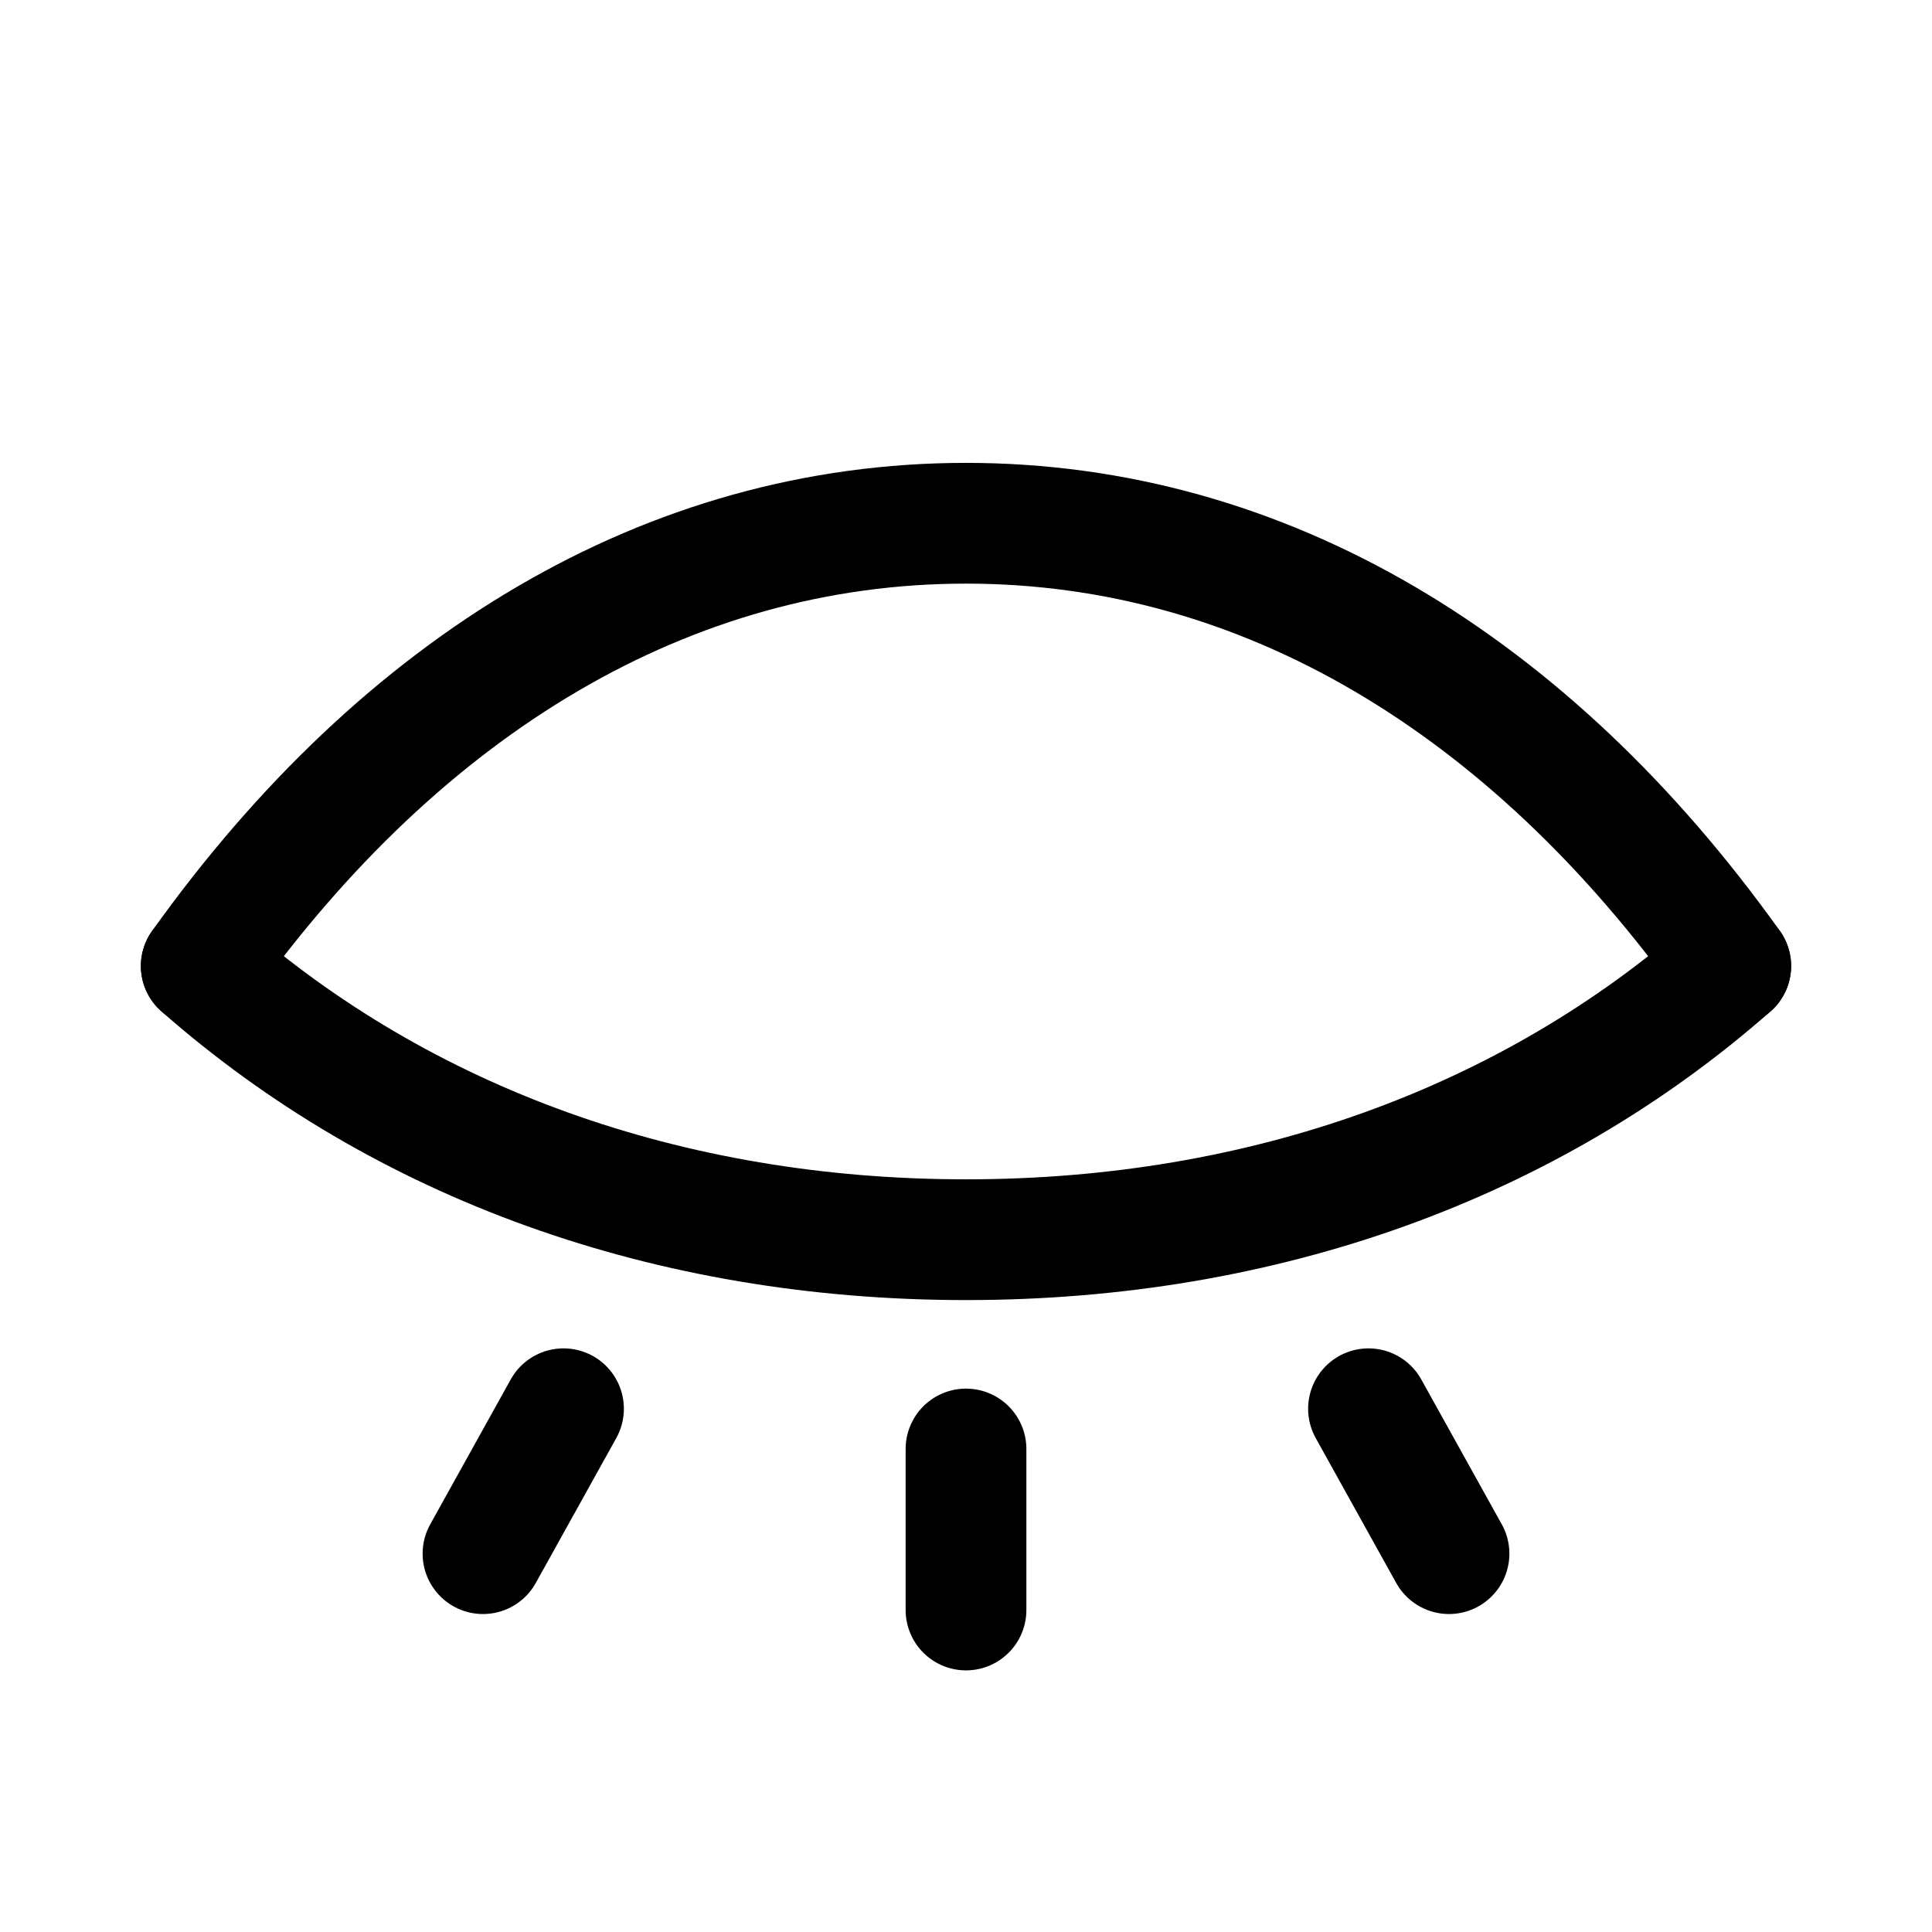
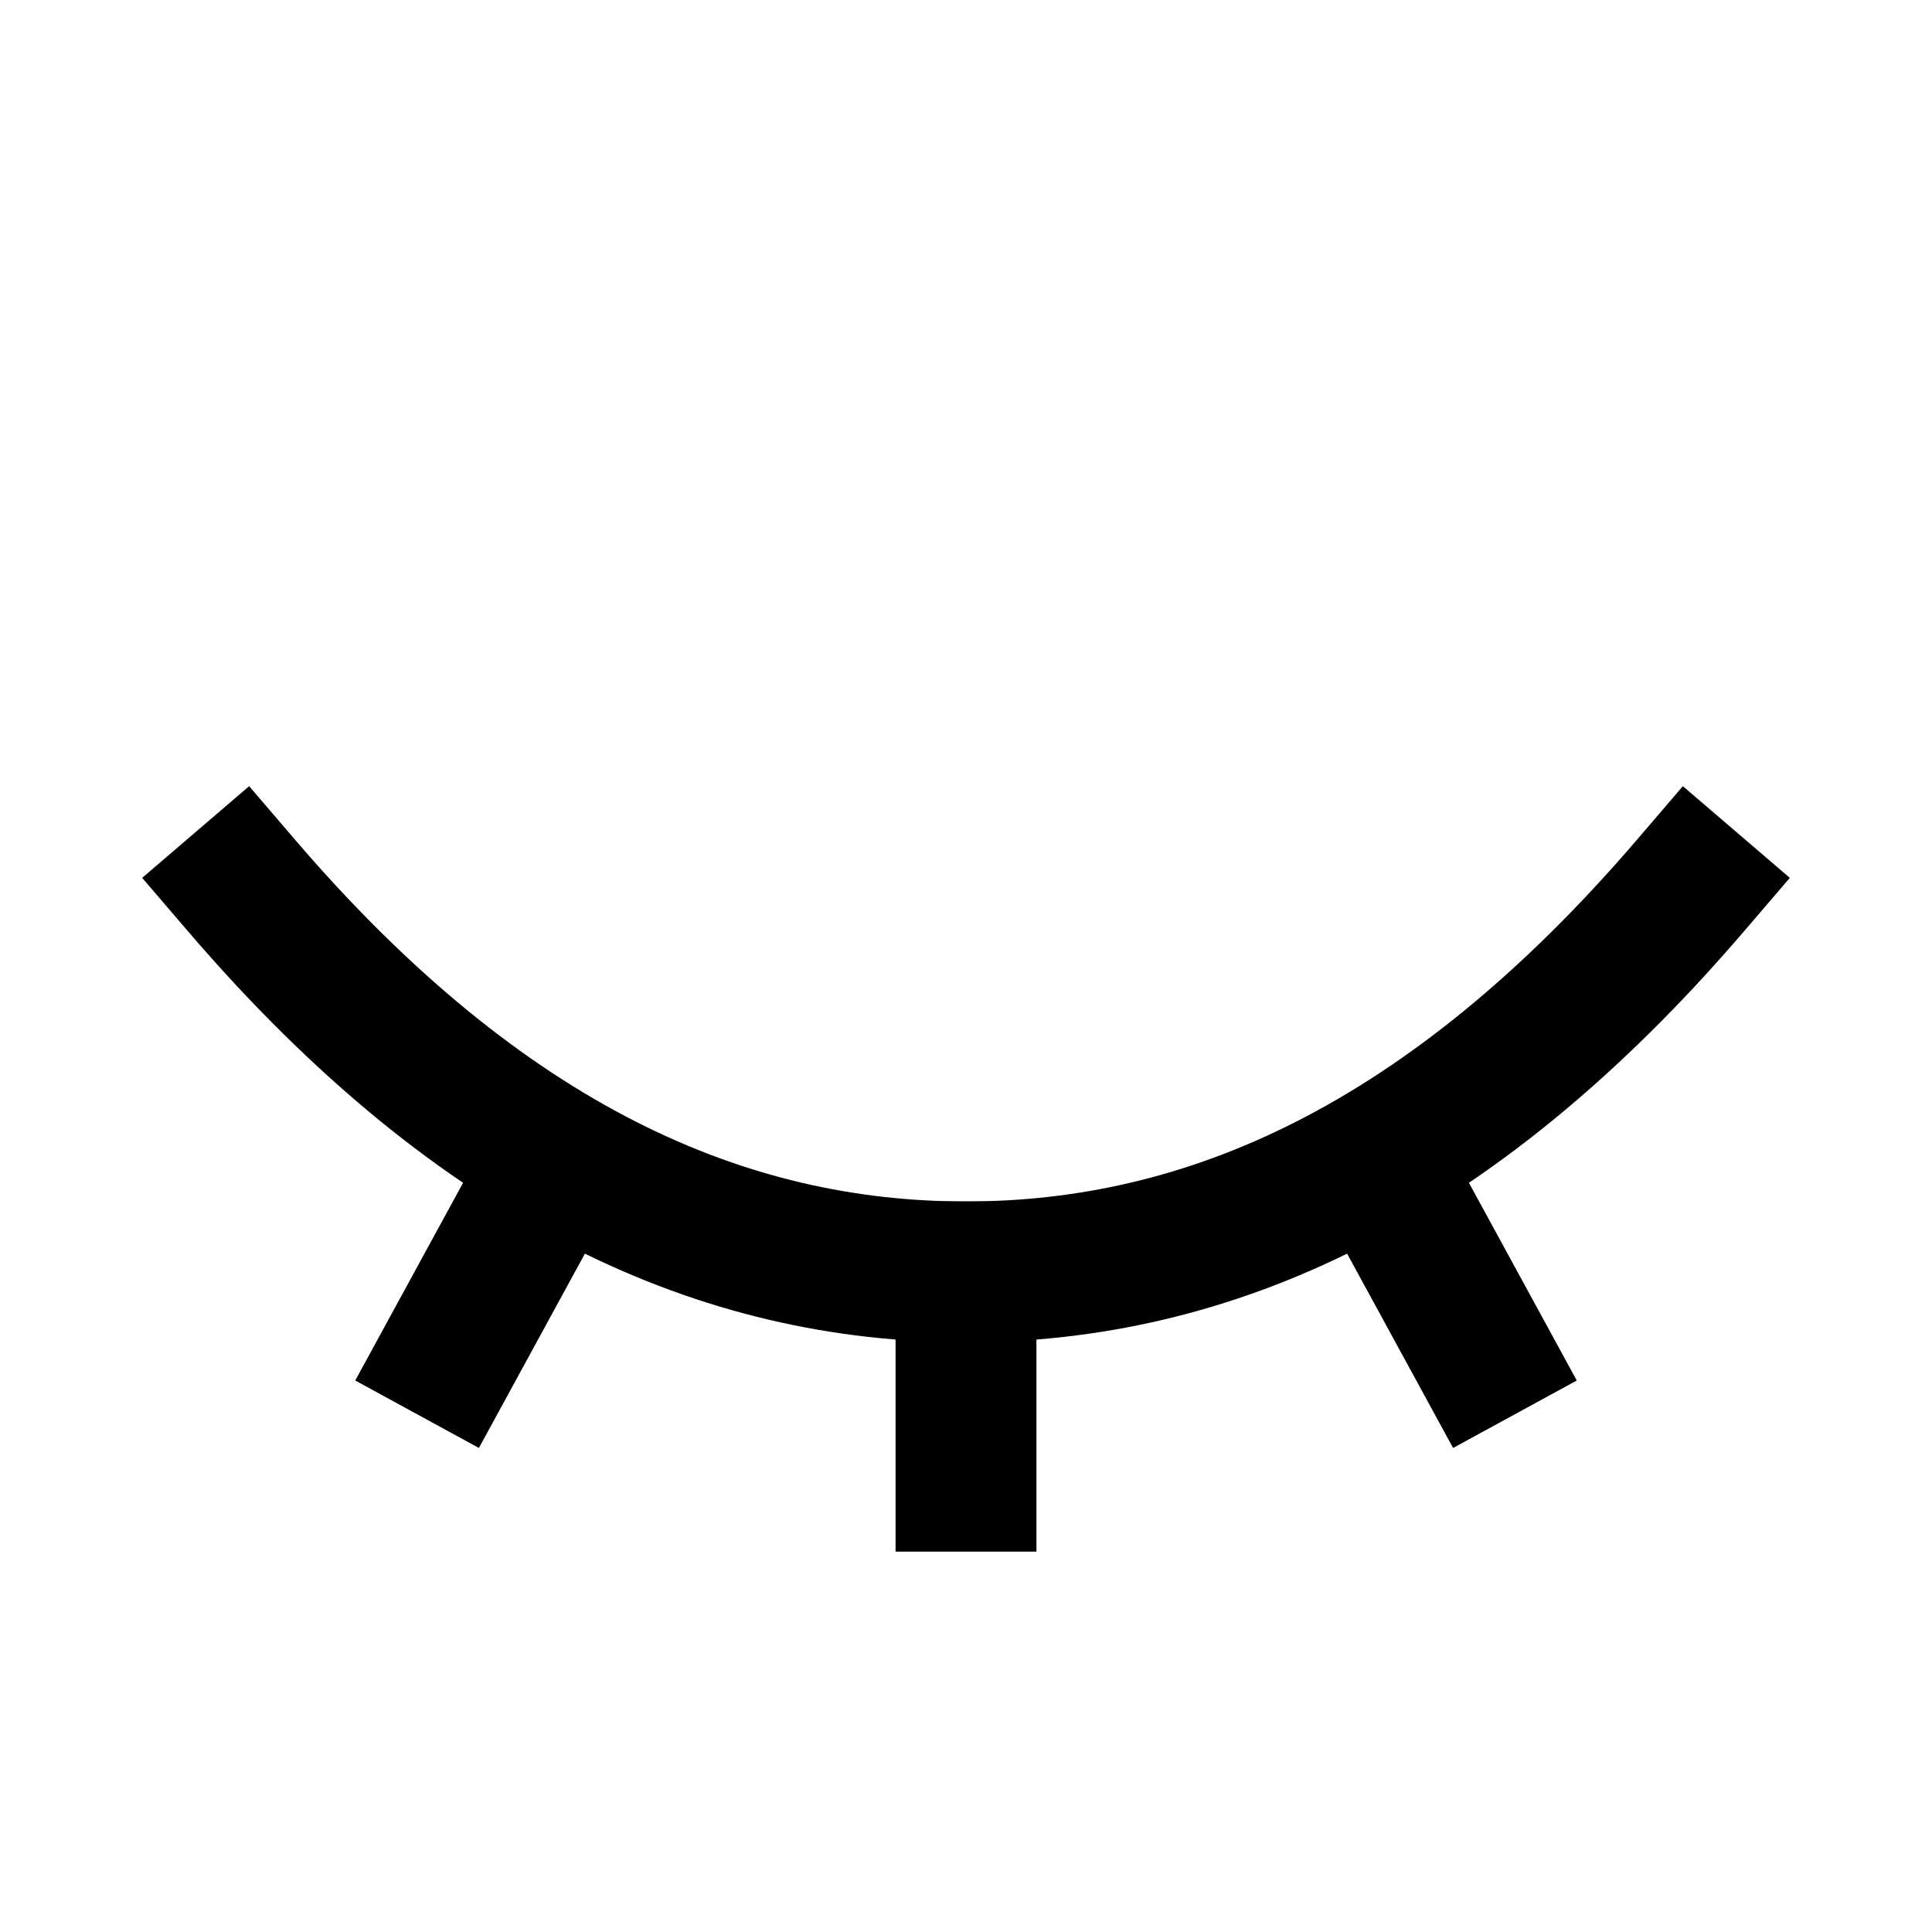
- <svg xmlns="http://www.w3.org/2000/svg" viewBox="0 0 24 24" width="24" height="24" fill="none" stroke="currentColor" stroke-width="1.5" stroke-linecap="round" stroke-linejoin="round">
-   <path d="M2.5 12c2.5-3.5 5.8-5.5 9.5-5.5s7 2 9.5 5.5" />
-   <path d="M2.5 12c2.5 2.2 5.8 3.4 9.5 3.4s7-1.2 9.5-3.4" />
-   <path d="M7 17.5l-1 1.8M12 18v2M17 17.5l1 1.8" />
+ <svg xmlns="http://www.w3.org/2000/svg" viewBox="0 0 24 24" width="24" height="24" fill="none" stroke="currentColor" stroke-width="1.75" stroke-linecap="square" stroke-linejoin="miter">
+   <path d="M3 11 C6 14.5 9 15.8 12 15.8 C15 15.8 18 14.5 21 11" />
+   <path d="M6.8 14.6 L5.6 16.8 M12 15.8 V18.4 M17.2 14.6 L18.4 16.8" />
</svg>
